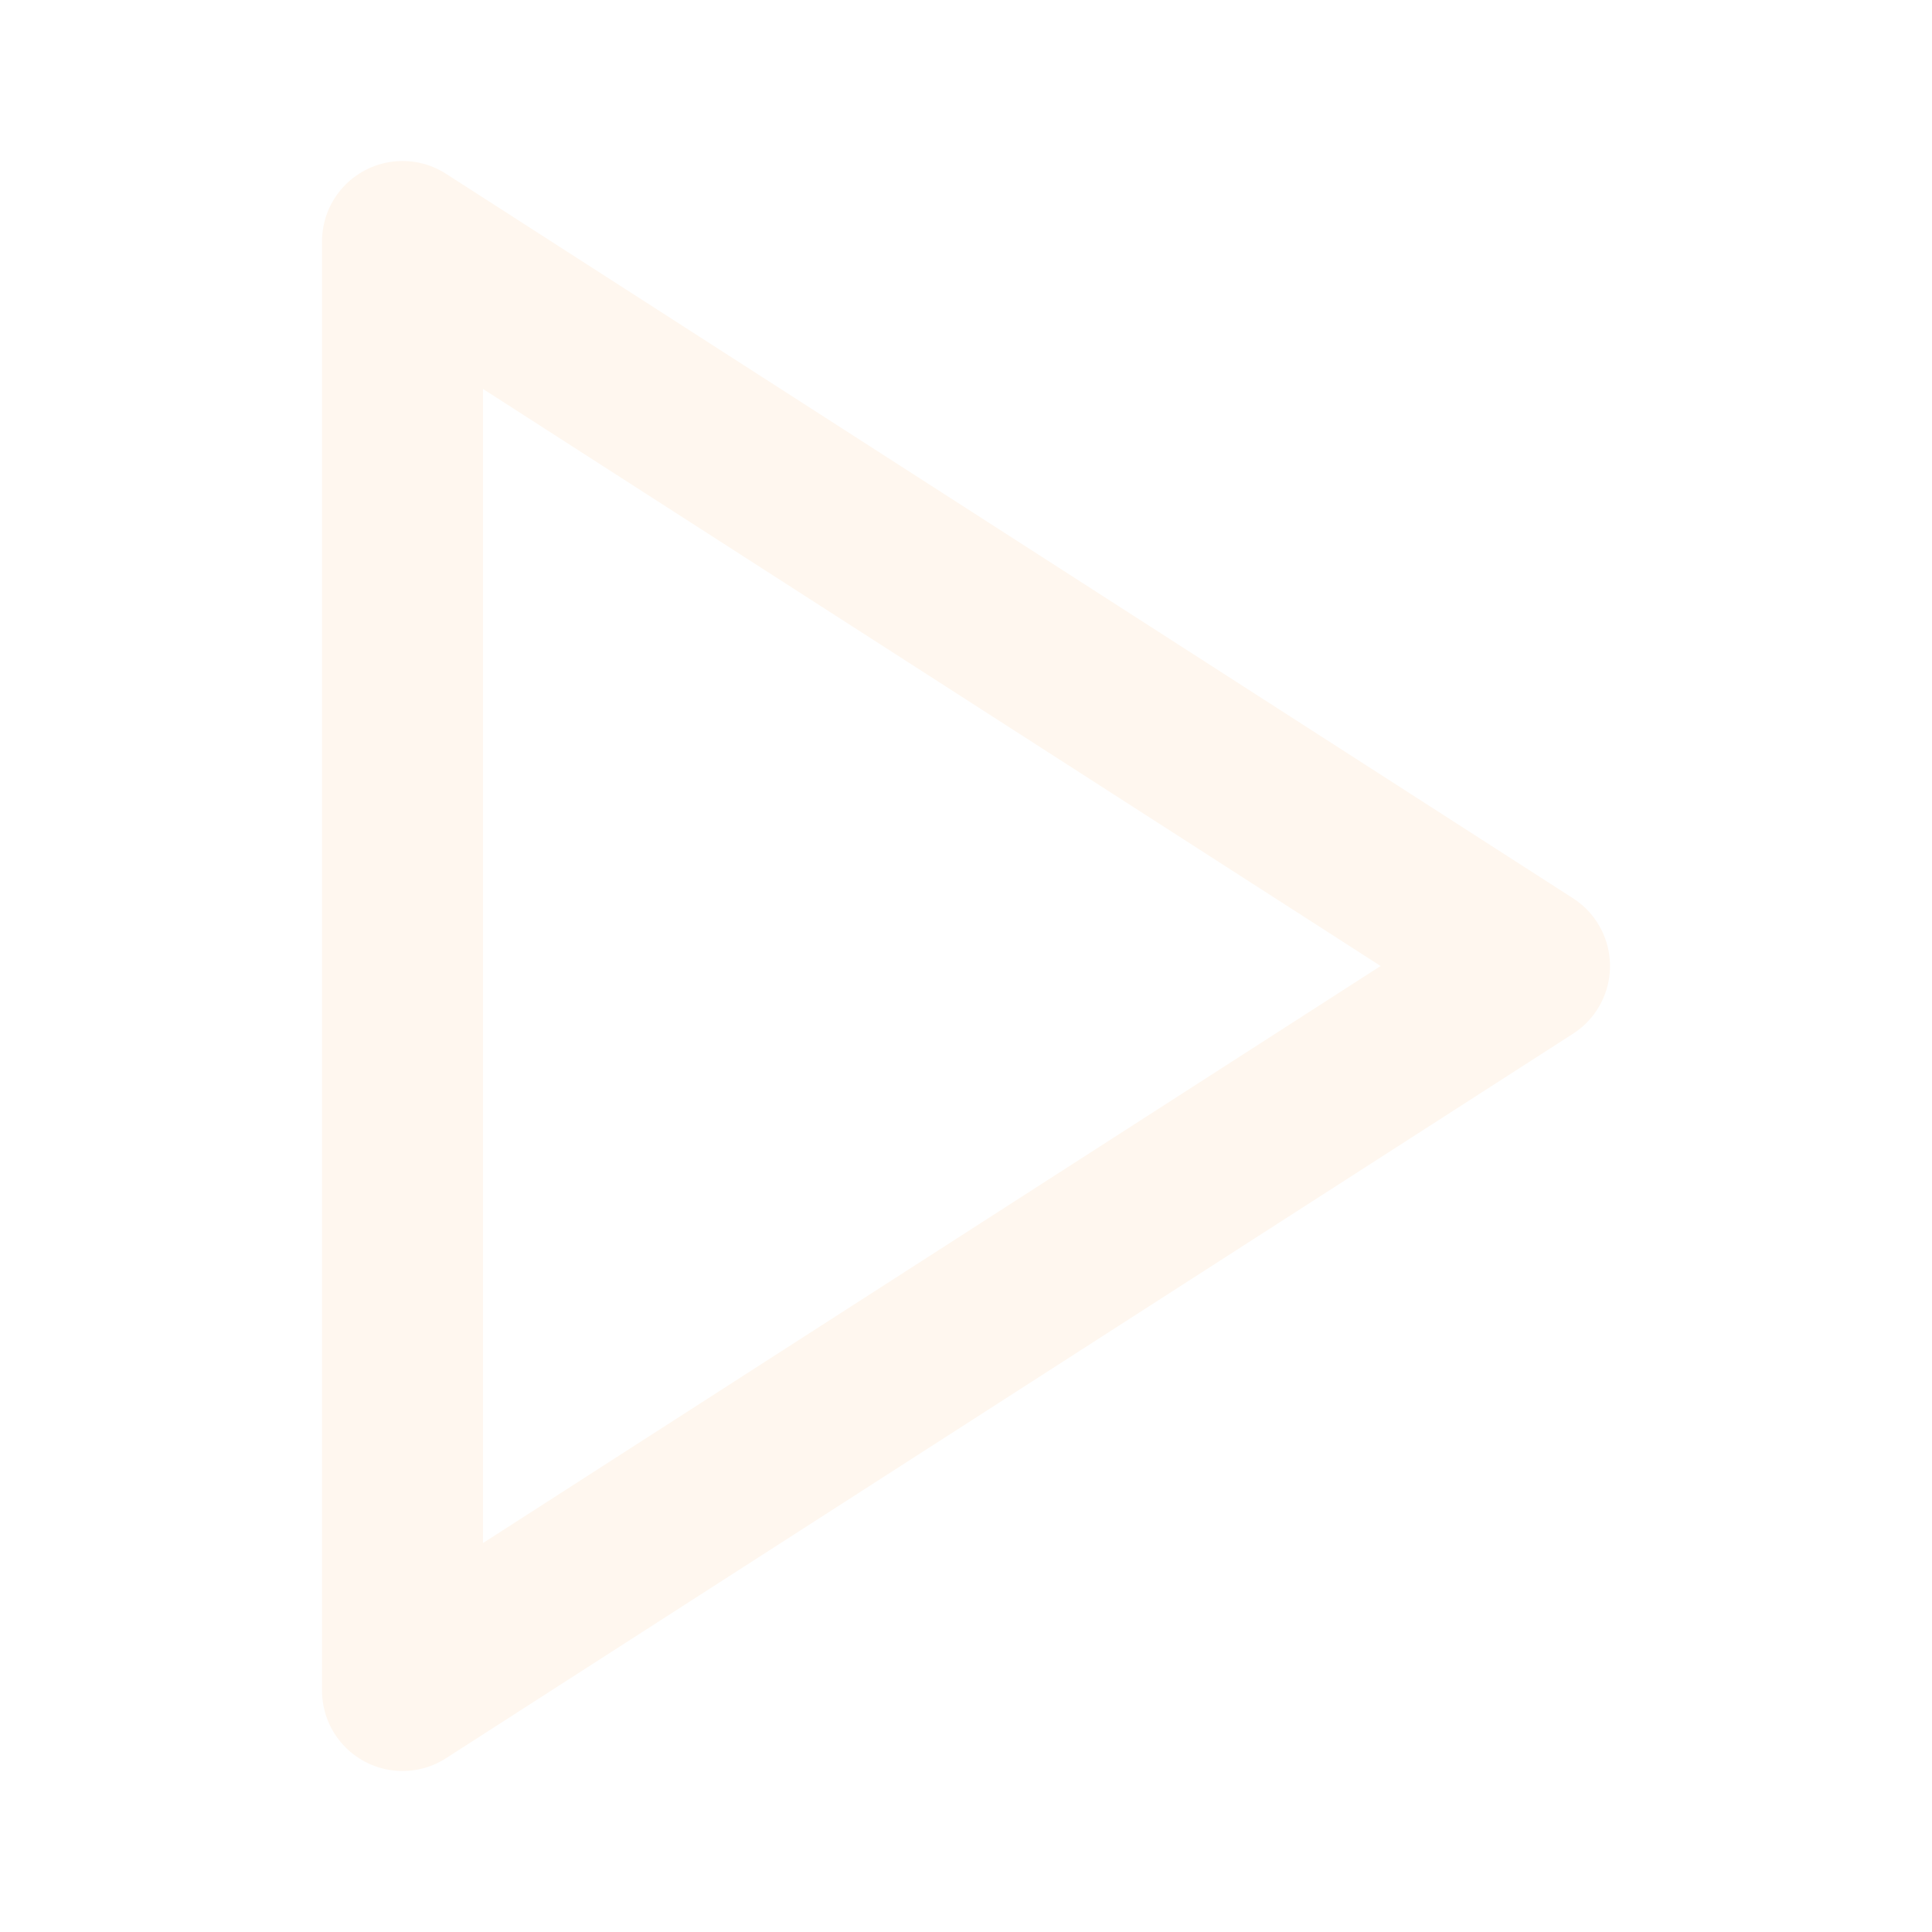
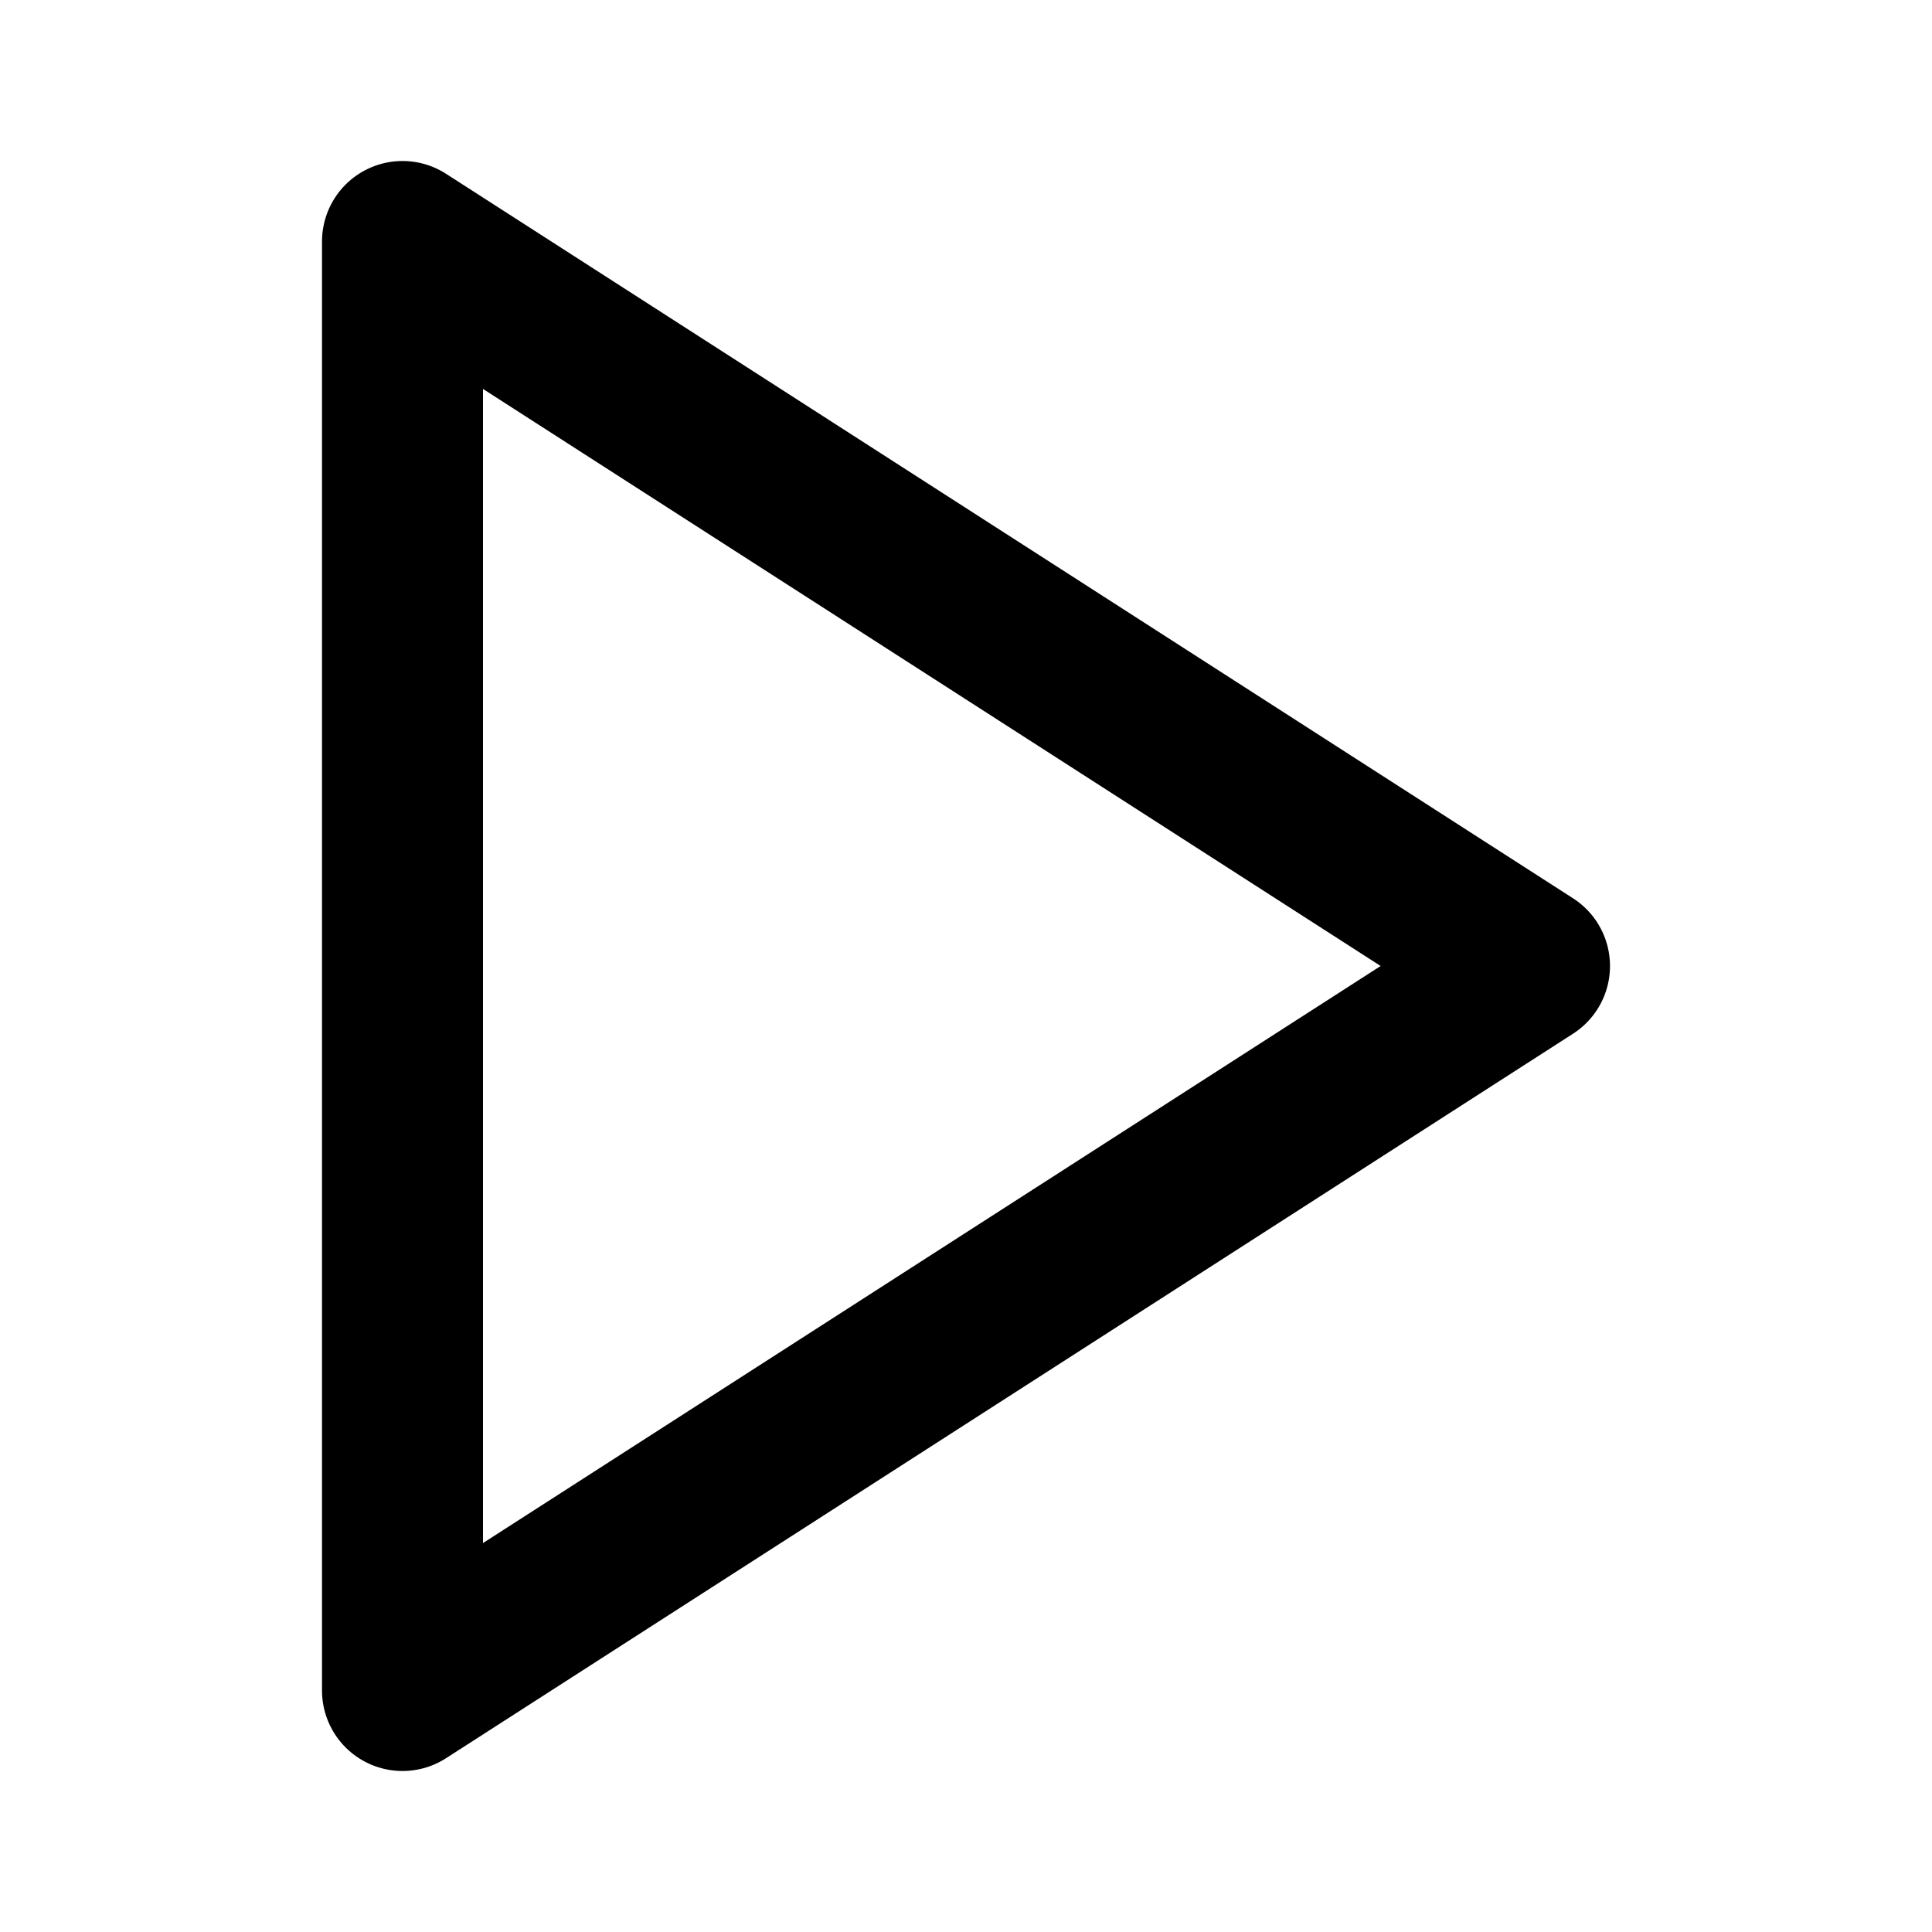
- <svg xmlns="http://www.w3.org/2000/svg" width="24" height="24" viewBox="0 0 24 24" fill="none" stroke="#fff7ef" stroke-width="2" stroke-linecap="round" stroke-linejoin="round">
+ <svg xmlns="http://www.w3.org/2000/svg" width="24" height="24" viewBox="0 0 24 24" fill="none" stroke="currentColor" stroke-width="2" stroke-linecap="round" stroke-linejoin="round">
  <polygon points="5 3 19 12 5 21 5 3" />
</svg>
